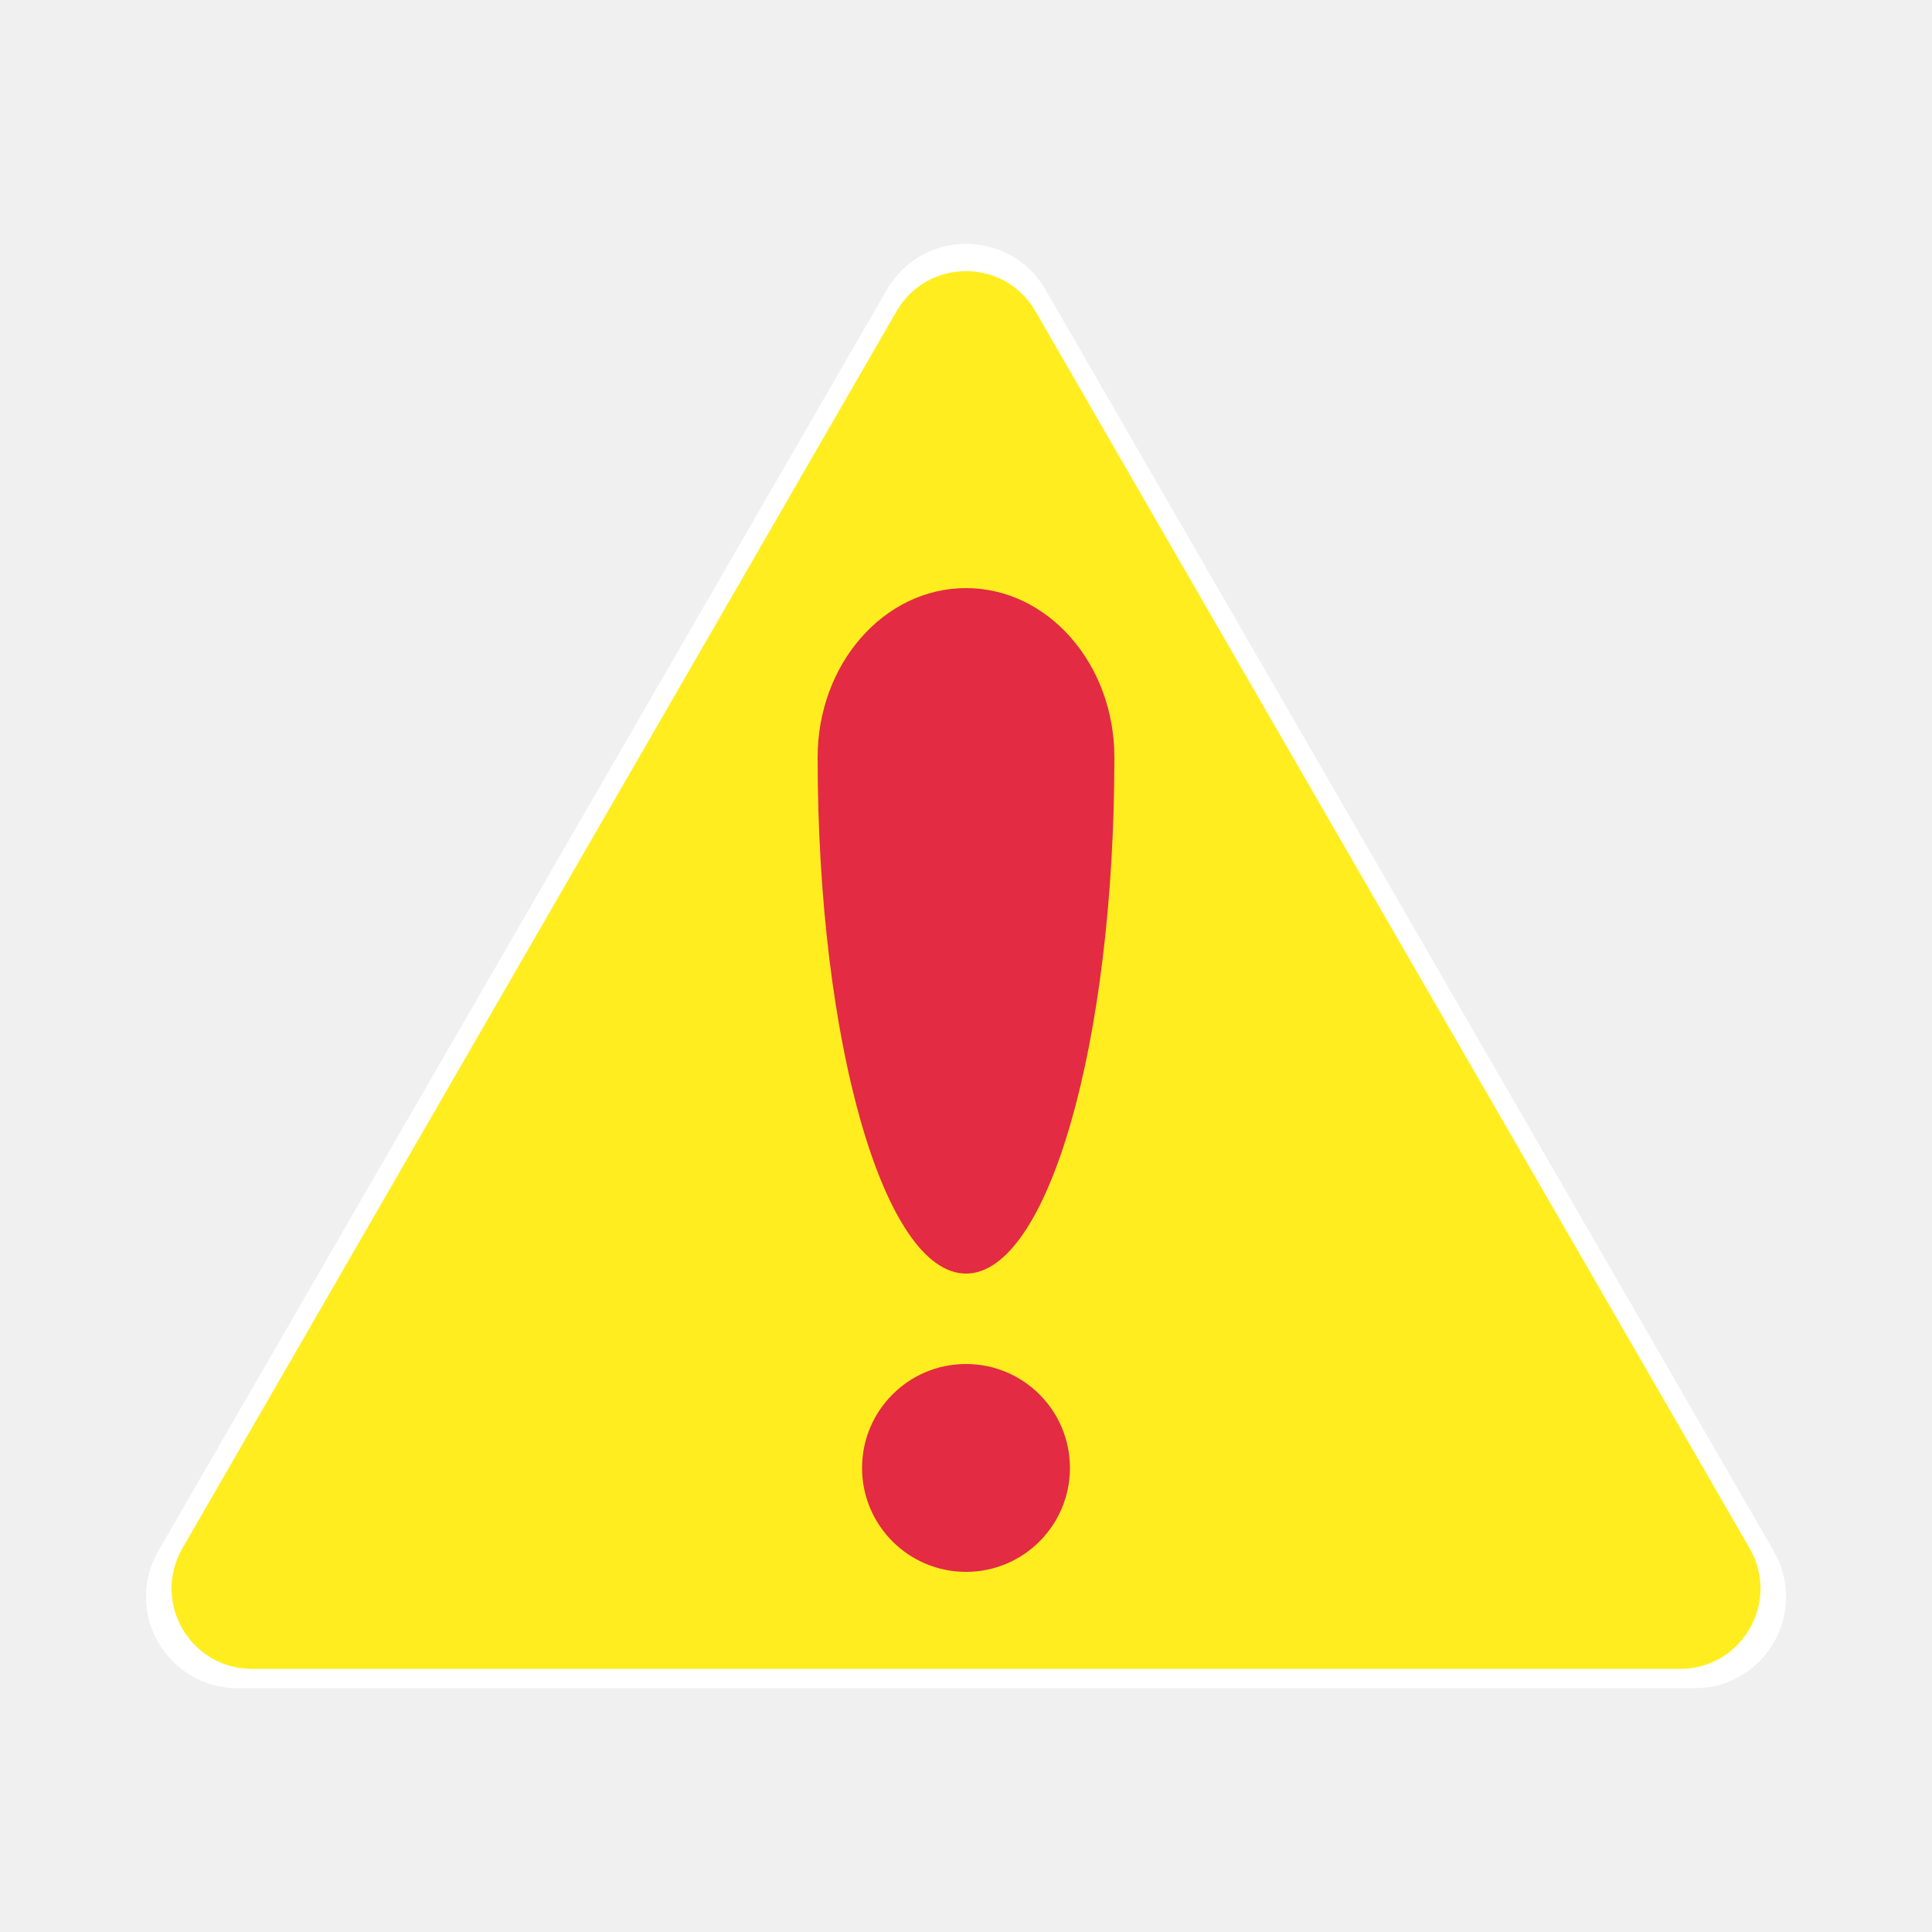
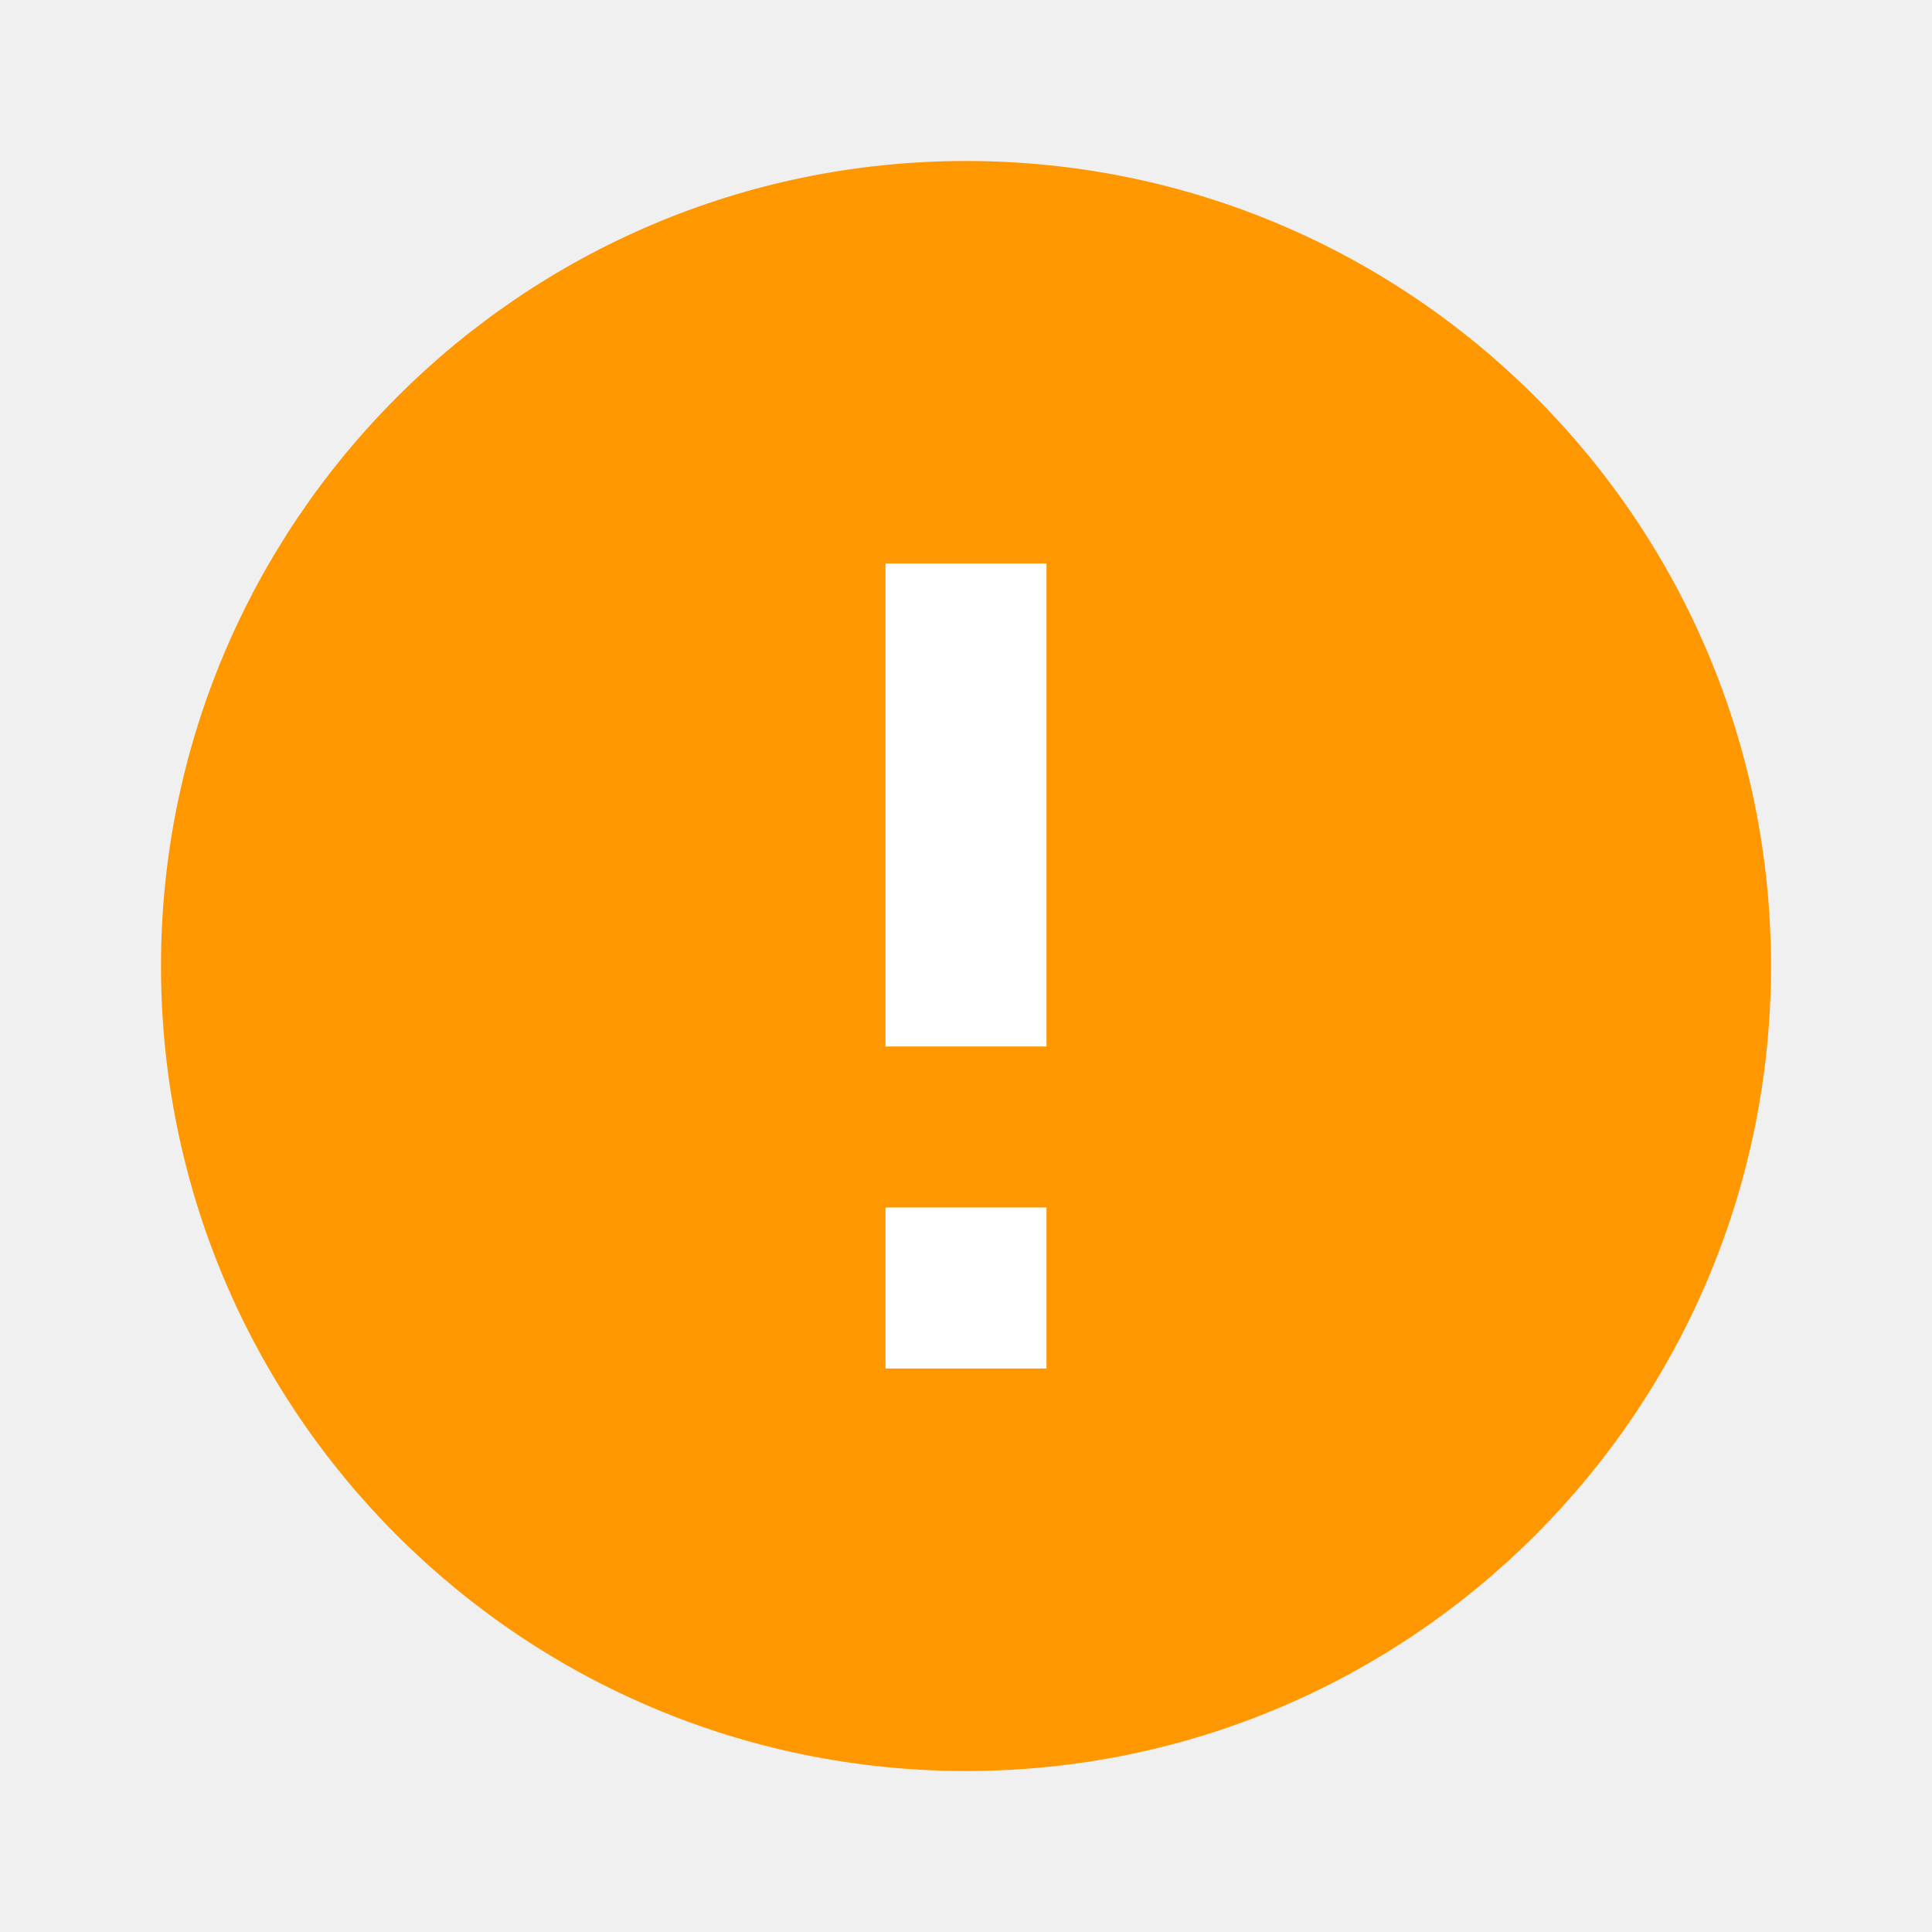
- <svg xmlns="http://www.w3.org/2000/svg" version="1.1" viewBox="0 0 500 500" xml:space="preserve">
-   <style type="text/css">
- 	.st0{fill:#FFFFFF;stroke:#FFFFFF;stroke-width:10;stroke-miterlimit:10;}
- 	.st1{fill:#FFED1F;}
- 	.st2{fill:#E32B43;}
- </style>
-   <g id="border">
-     <path class="st0" d="M454.7,403.9L266.2,77.4c-7.2-12.4-25.1-12.4-32.3,0L45.3,403.9c-7.2,12.4,1.8,28,16.2,28h377.1   C452.9,431.9,461.9,416.4,454.7,403.9z" />
-   </g>
-   <g id="object">
-     <g>
-       <path class="st1" d="M232,80.6L47.2,400.7c-8,13.9,2,31.2,18,31.2h369.6c16,0,26-17.3,18-31.2L268,80.6    C260,66.7,240,66.7,232,80.6z" />
-       <path class="st2" d="M250,152.2c-21.2,0-38.4,19.6-38.4,43.8c0,73.8,17.2,133.6,38.4,133.6s38.4-59.8,38.4-133.6    C288.4,171.8,271.2,152.2,250,152.2z" />
-       <circle class="st2" cx="250" cy="379.9" r="26.9" />
-     </g>
-   </g>
+ <svg xmlns="http://www.w3.org/2000/svg" viewBox="0 0 24 24">
+   <path fill="#FF9800" d="M12,2C6.47,2 2,6.5 2,12A10,10 0 0,0 12,22A10,10 0 0,0 22,12A10,10 0 0,0 12,2Z" />
+   <path fill="white" d="M11,15H13V17H11V15M11,7H13V13H11V7" />
</svg>
